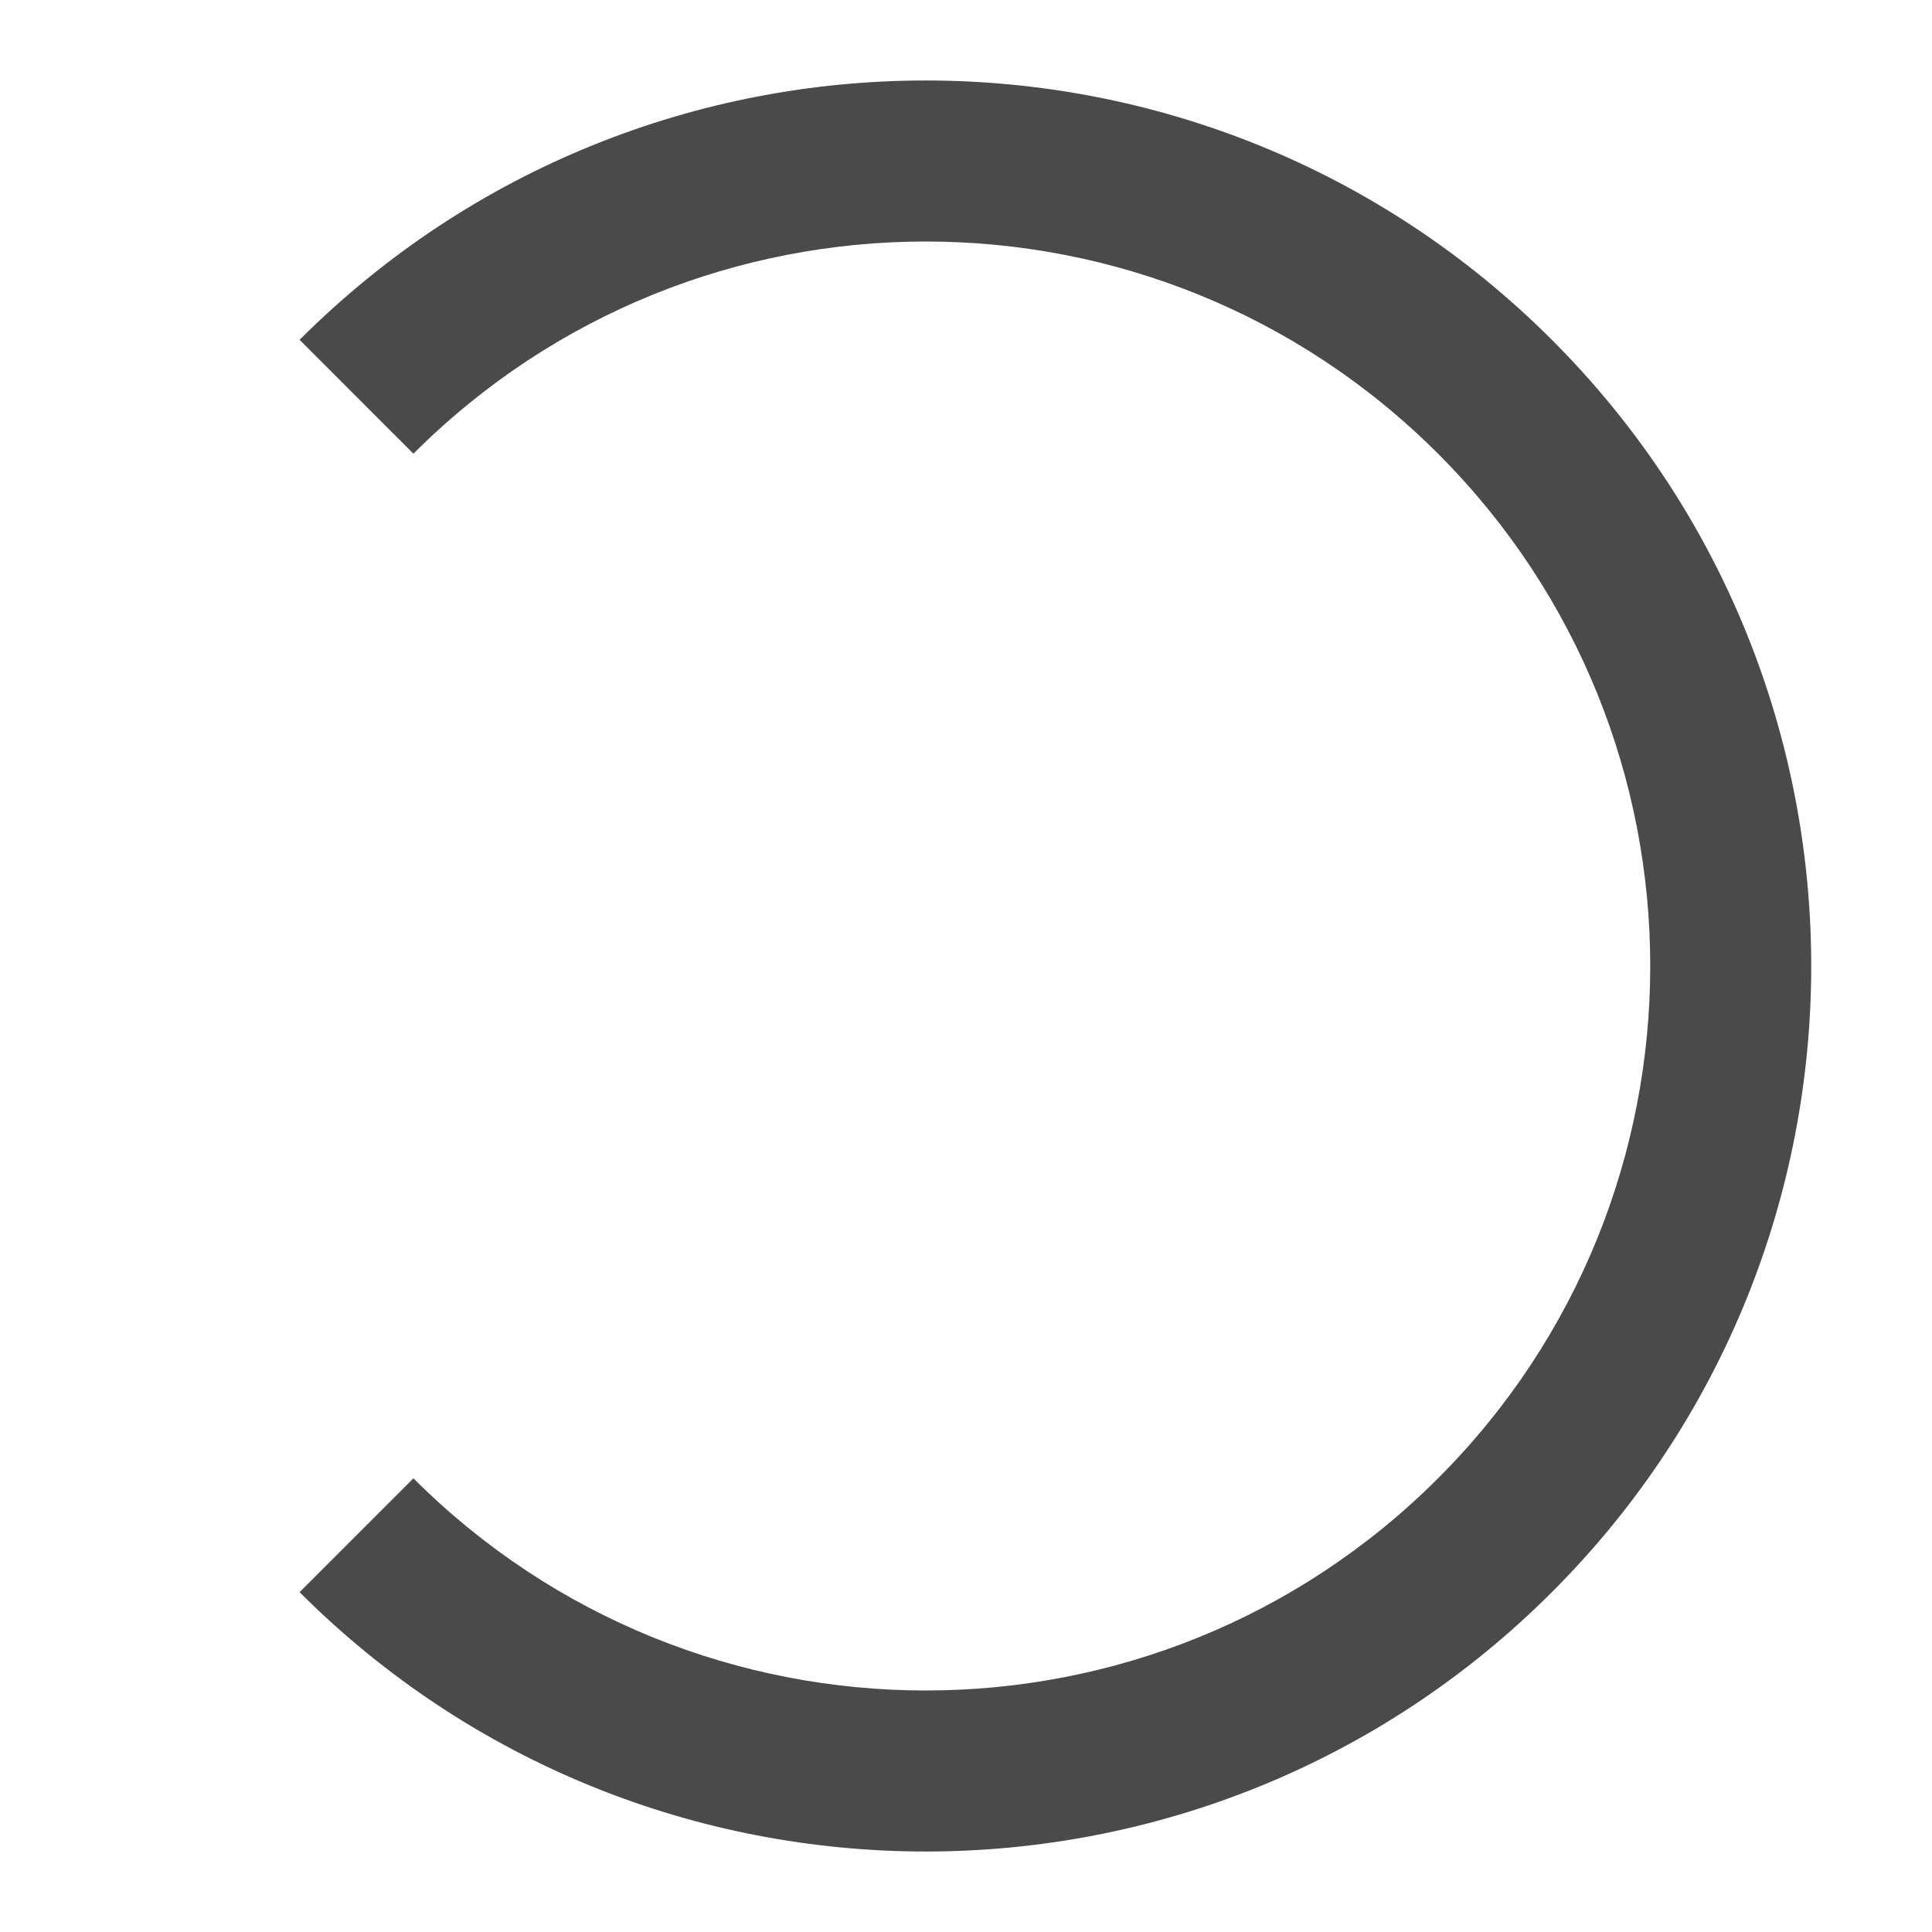
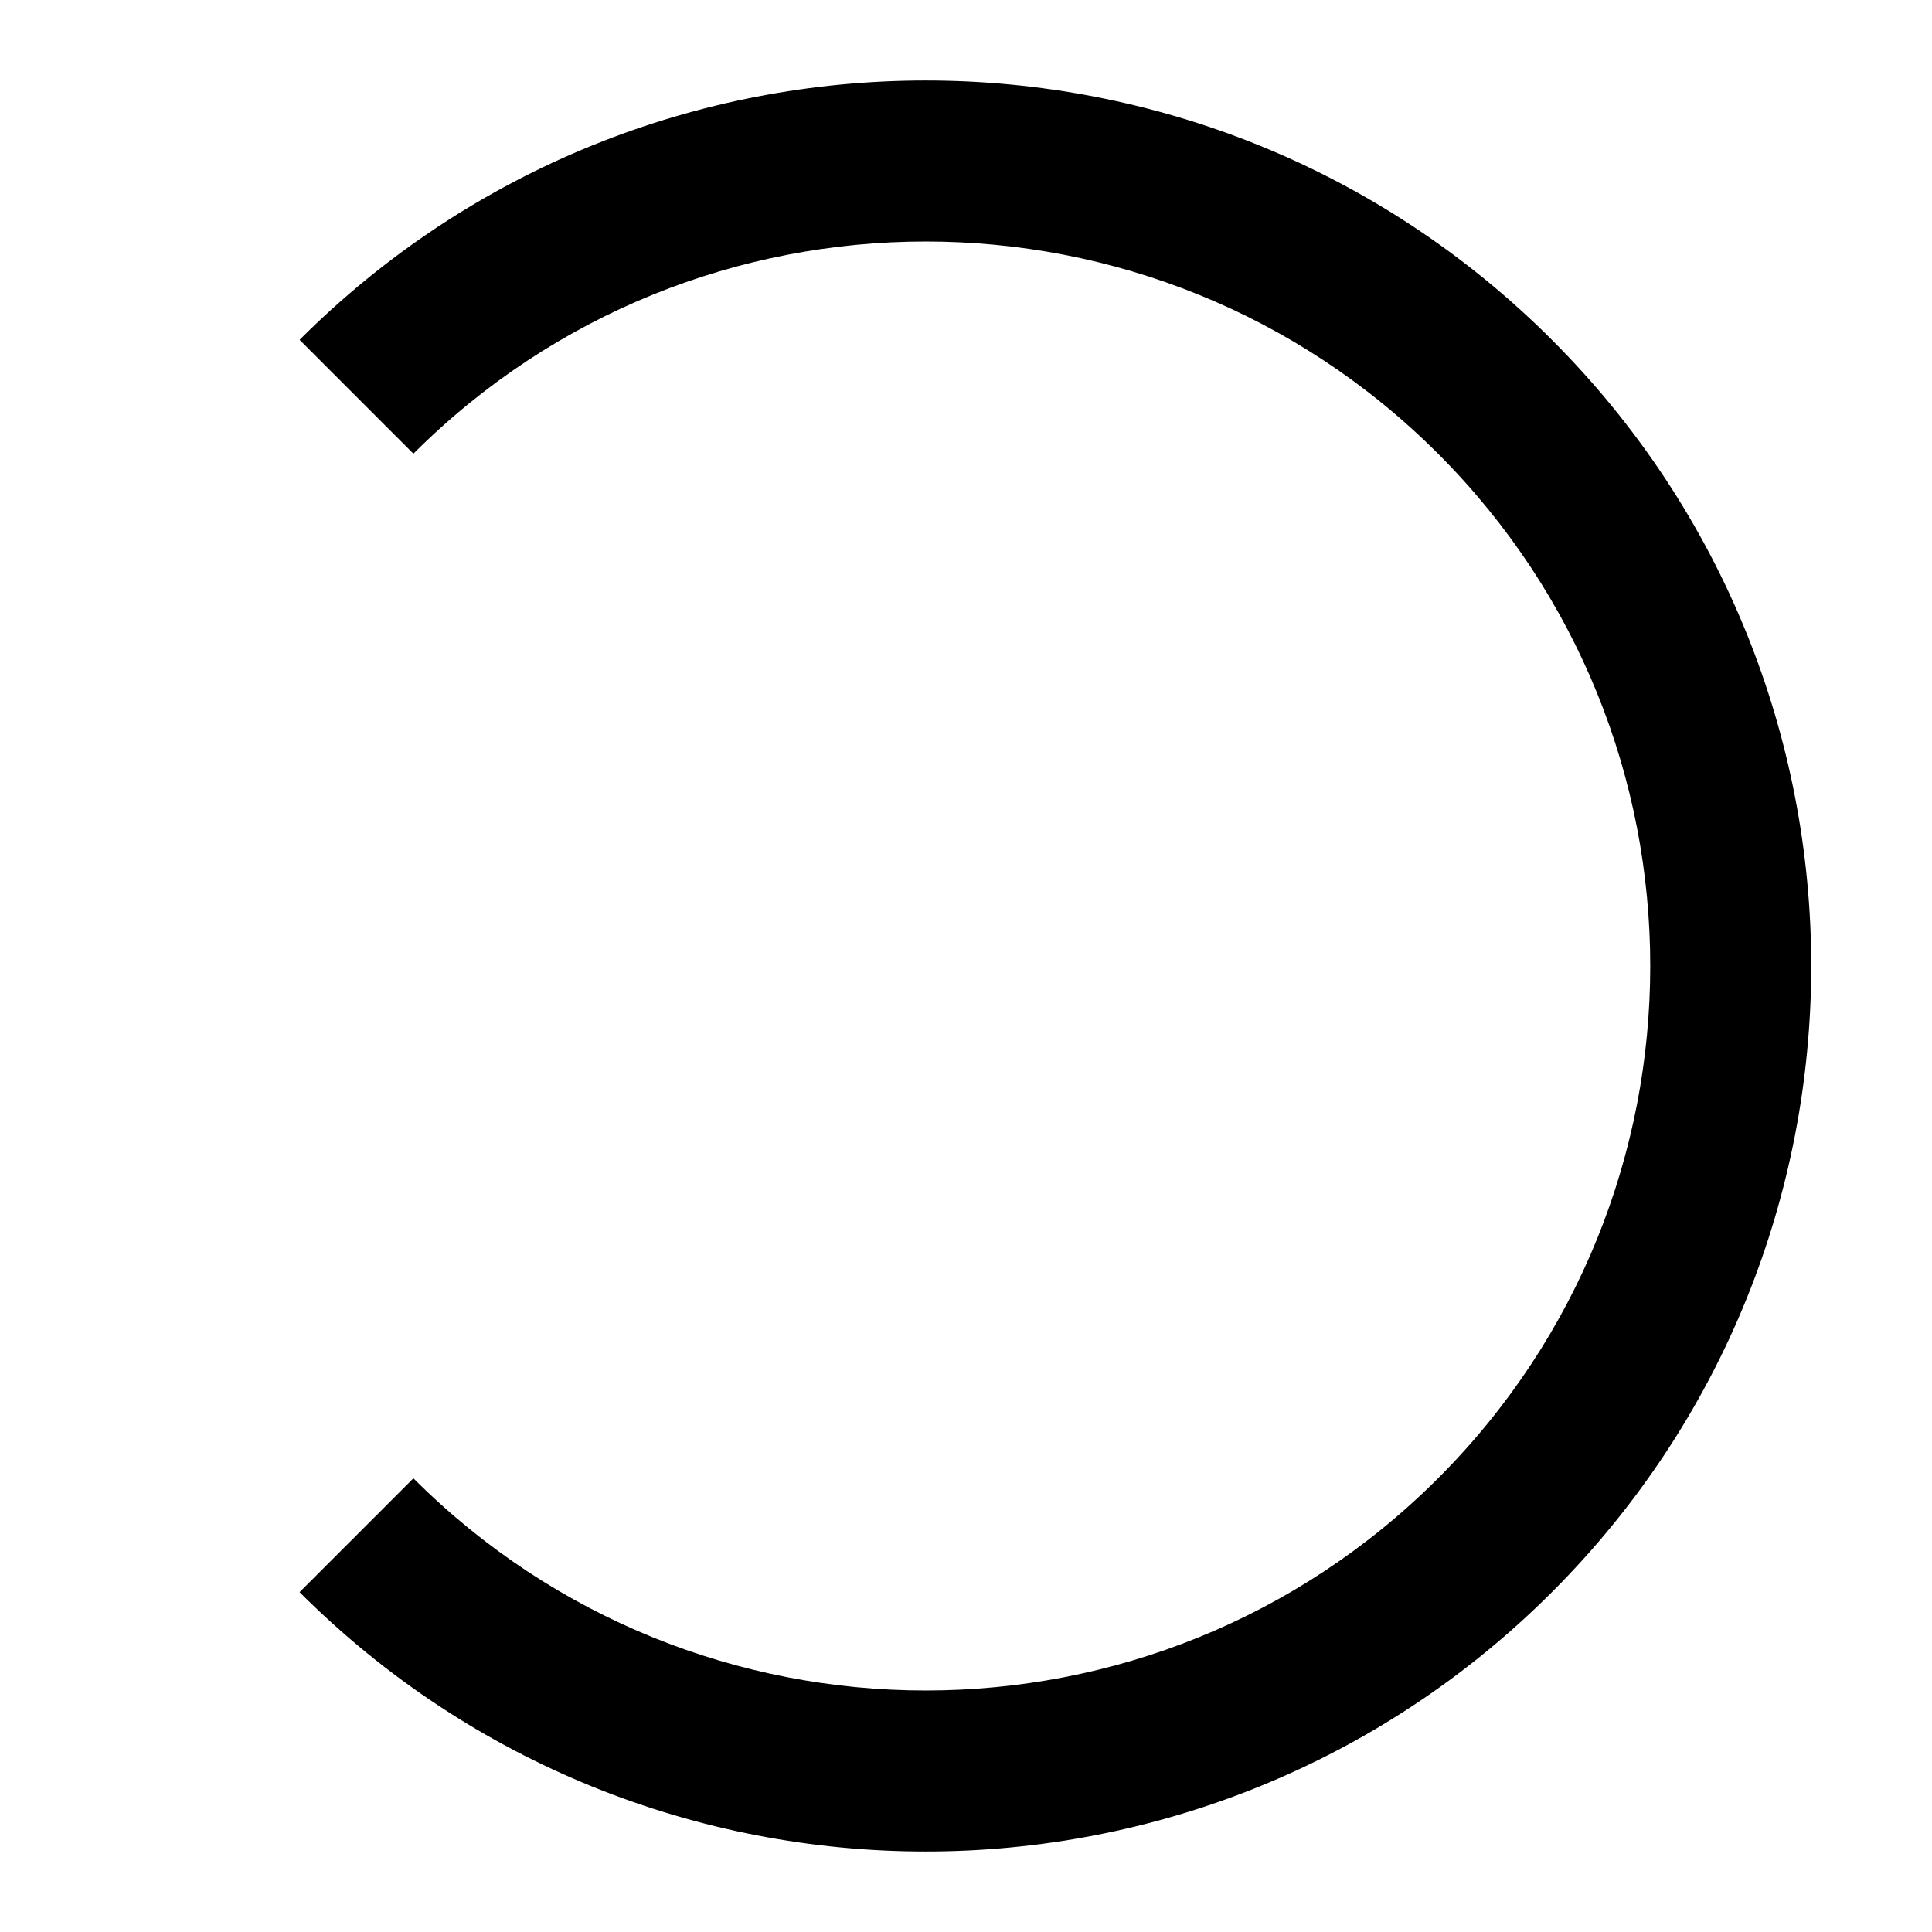
<svg xmlns="http://www.w3.org/2000/svg" xmlns:xlink="http://www.w3.org/1999/xlink" width="48" height="48" viewBox="0 0 48 48" version="1.1">
  <g id="Canvas" transform="translate(-107 -340)">
    <g id="icn/loading">
      <g id="Page 1">
        <g id="Stroke 3">
-           <use xlink:href="#path0_fill" transform="translate(114.443 342)" fill="#4A4A4A" />
+           <use xlink:href="#path0_fill" transform="translate(114.443 342)" />
        </g>
      </g>
    </g>
  </g>
  <defs>
    <path id="path0_fill" d="M 2.828 9.272L 0 6.443C 8.592 -2.148 22.522 -2.148 31.113 6.443C 39.704 15.035 39.704 28.966 31.113 37.557C 22.522 46.148 8.592 46.148 0 37.557L 2.828 34.728C 9.858 41.757 21.256 41.757 28.285 34.728C 35.314 27.699 35.314 16.302 28.285 9.272C 21.256 2.243 9.858 2.243 2.828 9.272Z" />
  </defs>
</svg>
